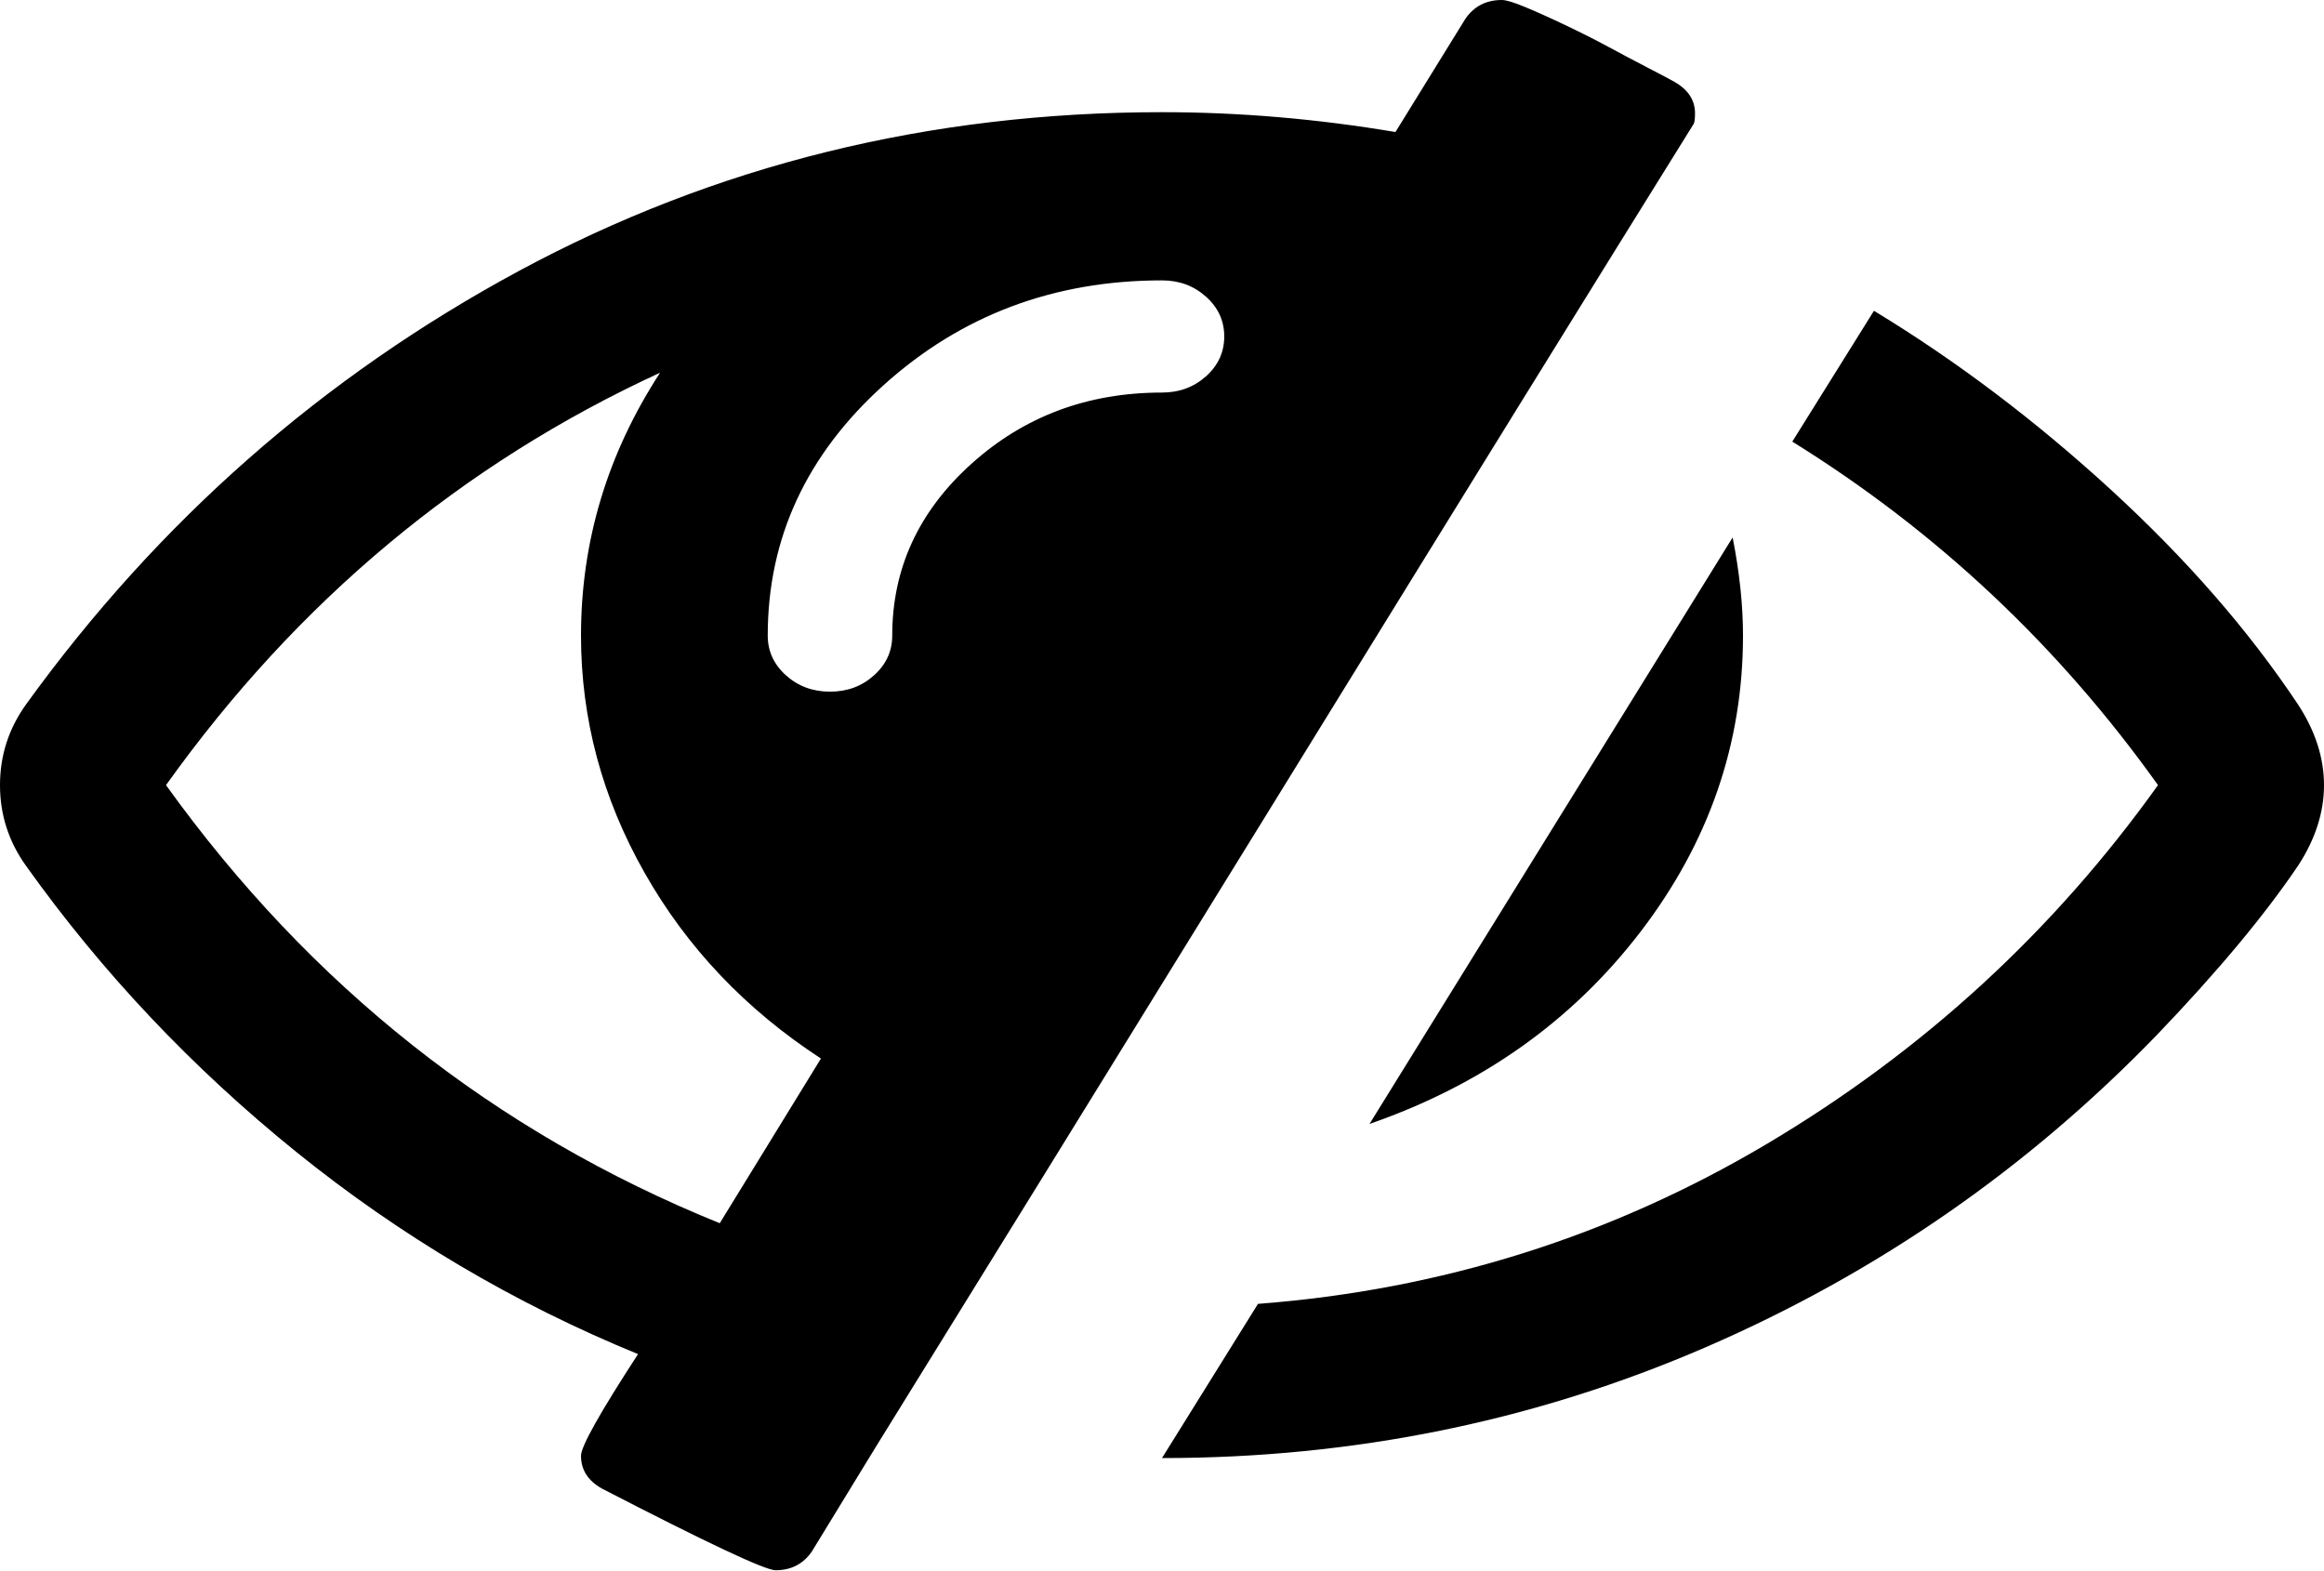
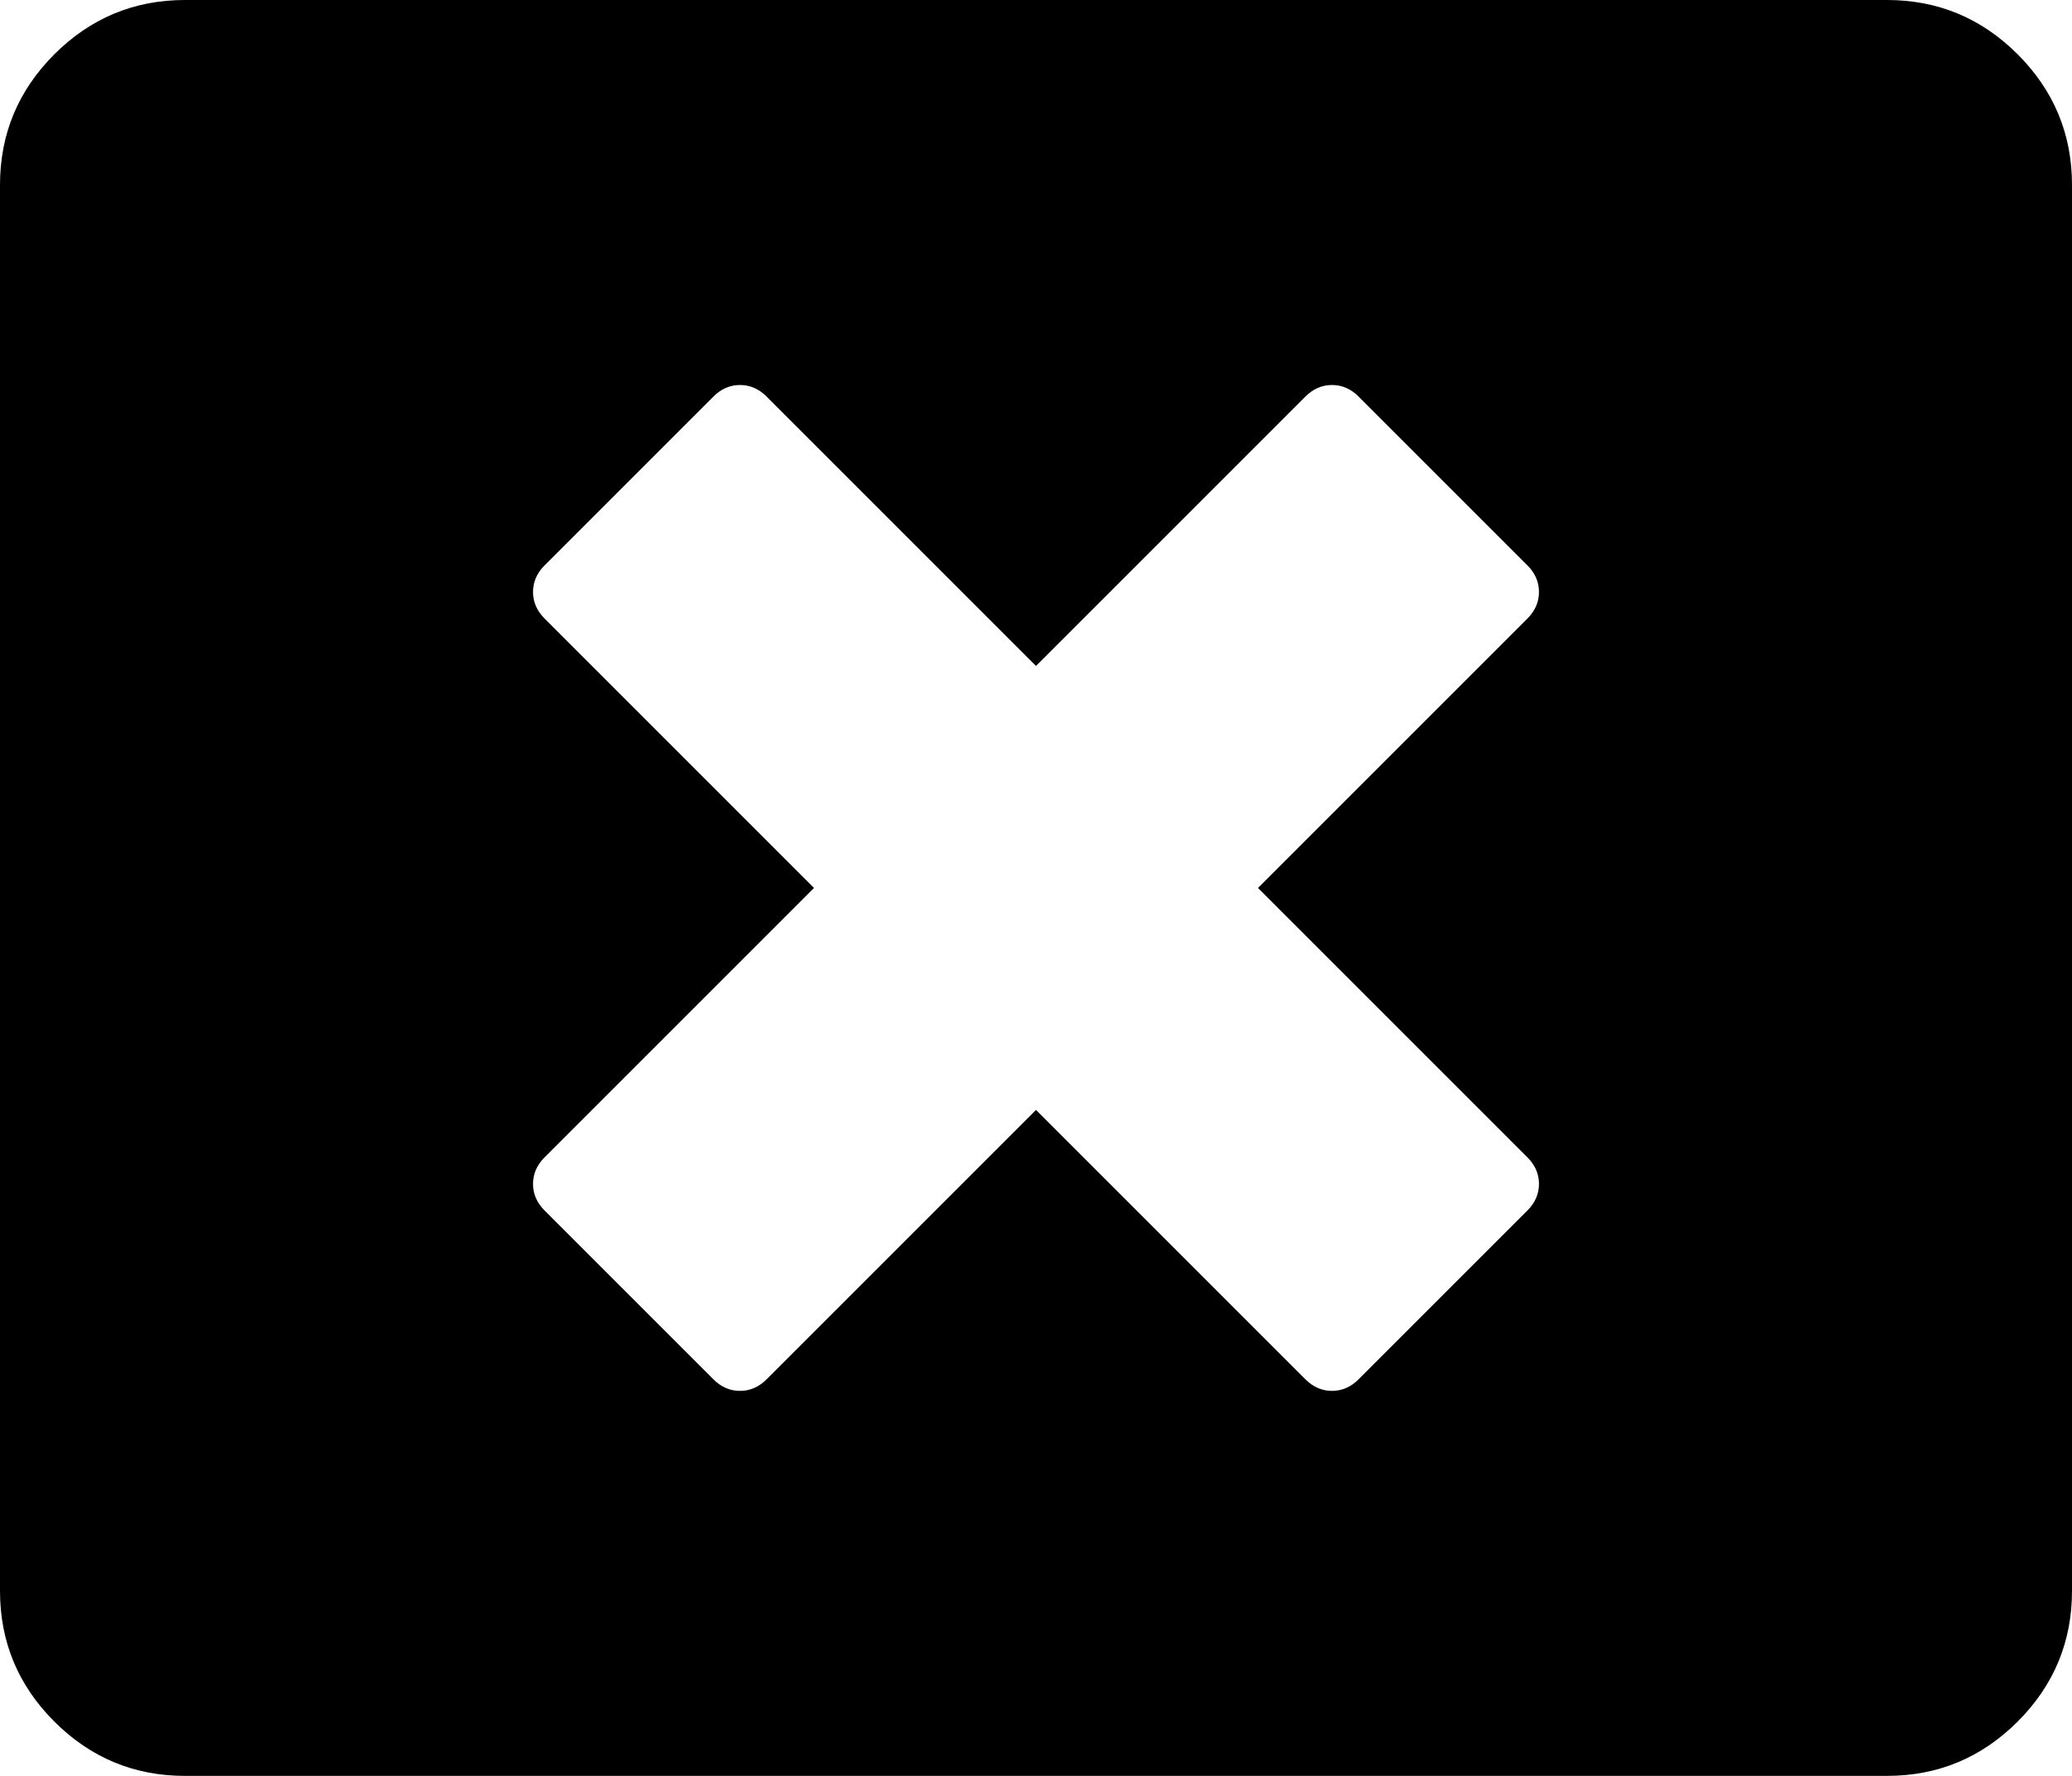
- <svg xmlns="http://www.w3.org/2000/svg" version="1.1" width="37px" height="25px">
-   <g transform="matrix(1 0 0 1 -272 -2642 )">
-     <path d="M 2.643 12.5  C 4.942 15.699  7.88 18.025  11.459 19.475  L 13.07 16.853  C 11.872 16.071  10.936 15.086  10.262 13.895  C 9.587 12.705  9.25 11.446  9.25 10.119  C 9.25 8.619  9.67 7.223  10.509 5.934  C 7.357 7.385  4.735 9.573  2.643 12.5  Z M 19.202 5.99  C 19.395 5.816  19.491 5.605  19.491 5.357  C 19.491 5.109  19.395 4.898  19.202 4.725  C 19.009 4.551  18.775 4.464  18.5 4.464  C 16.779 4.464  15.303 5.019  14.071 6.129  C 12.839 7.239  12.223 8.569  12.223 10.119  C 12.223 10.367  12.32 10.578  12.512 10.751  C 12.705 10.925  12.939 11.012  13.214 11.012  C 13.49 11.012  13.724 10.925  13.916 10.751  C 14.109 10.578  14.205 10.367  14.205 10.119  C 14.205 9.053  14.625 8.141  15.465 7.385  C 16.305 6.628  17.316 6.25  18.5 6.25  C 18.775 6.25  19.009 6.163  19.202 5.99  Z M 26.656 1.302  C 26.876 1.426  26.986 1.594  26.986 1.804  C 26.986 1.891  26.979 1.947  26.965 1.972  C 25.506 4.315  23.331 7.831  20.441 12.519  C 17.55 17.206  15.382 20.716  13.937 23.047  L 12.925 24.702  C 12.788 24.901  12.595 25  12.347 25  C 12.182 25  11.26 24.566  9.58 23.698  C 9.36 23.574  9.25 23.4  9.25 23.177  C 9.25 23.028  9.553 22.489  10.158 21.559  C 8.19 20.753  6.377 19.68  4.718 18.341  C 3.059 17.001  1.624 15.482  0.413 13.783  C 0.138 13.399  0 12.971  0 12.5  C 0 12.029  0.138 11.601  0.413 11.217  C 2.519 8.302  5.134 6.002  8.259 4.315  C 11.384 2.629  14.797 1.786  18.5 1.786  C 19.725 1.786  20.964 1.891  22.217 2.102  L 23.331 0.298  C 23.469 0.099  23.662 0  23.91 0  C 23.978 0  24.102 0.037  24.281 0.112  C 24.46 0.186  24.674 0.282  24.921 0.4  C 25.169 0.518  25.396 0.632  25.603 0.744  C 25.809 0.856  26.026 0.97  26.253 1.088  C 26.48 1.206  26.614 1.277  26.656 1.302  Z M 27.585 8.557  C 27.695 9.115  27.75 9.635  27.75 10.119  C 27.75 11.843  27.206 13.415  26.119 14.834  C 25.031 16.254  23.593 17.274  21.804 17.894  L 27.585 8.557  Z M 36.587 11.217  C 36.862 11.638  37 12.066  37 12.5  C 37 12.934  36.862 13.362  36.587 13.783  C 36.05 14.577  35.3 15.476  34.336 16.481  C 32.272 18.614  29.88 20.269  27.162 21.447  C 24.443 22.625  21.556 23.214  18.5 23.214  L 20.028 20.759  C 22.946 20.536  25.647 19.686  28.132 18.211  C 30.617 16.735  32.692 14.831  34.357 12.5  C 32.774 10.28  30.833 8.457  28.535 7.031  L 29.835 4.948  C 31.143 5.742  32.399 6.69  33.604 7.794  C 34.808 8.898  35.802 10.038  36.587 11.217  Z " fill-rule="nonzero" fill="#000000" stroke="none" transform="matrix(1 0 0 1 272 2642 )" />
+ <svg xmlns="http://www.w3.org/2000/svg" version="1.1" width="28px" height="24px">
+   <g transform="matrix(1 0 0 1 -349 -1696 )">
+     <path d="M 18 18.797  C 18.135 18.797  18.255 18.745  18.359 18.641  L 20.641 16.359  C 20.745 16.255  20.797 16.135  20.797 16  C 20.797 15.865  20.745 15.745  20.641 15.641  L 17 12  L 20.641 8.359  C 20.745 8.255  20.797 8.135  20.797 8  C 20.797 7.865  20.745 7.745  20.641 7.641  L 18.359 5.359  C 18.255 5.255  18.135 5.203  18 5.203  C 17.865 5.203  17.745 5.255  17.641 5.359  L 14 9  L 10.359 5.359  C 10.255 5.255  10.135 5.203  10 5.203  C 9.865 5.203  9.745 5.255  9.641 5.359  L 7.359 7.641  C 7.255 7.745  7.203 7.865  7.203 8  C 7.203 8.135  7.255 8.255  7.359 8.359  L 11 12  L 7.359 15.641  C 7.255 15.745  7.203 15.865  7.203 16  C 7.203 16.135  7.255 16.255  7.359 16.359  L 9.641 18.641  C 9.745 18.745  9.865 18.797  10 18.797  C 10.135 18.797  10.255 18.745  10.359 18.641  L 14 15  L 17.641 18.641  C 17.745 18.745  17.865 18.797  18 18.797  Z M 27.266 0.734  C 27.755 1.224  28 1.812  28 2.5  L 28 21.5  C 28 22.188  27.755 22.776  27.266 23.266  C 26.776 23.755  26.188 24  25.5 24  L 2.5 24  C 1.812 24  1.224 23.755  0.734 23.266  C 0.245 22.776  0 22.188  0 21.5  L 0 2.5  C 0 1.812  0.245 1.224  0.734 0.734  C 1.224 0.245  1.812 0  2.5 0  L 25.5 0  C 26.188 0  26.776 0.245  27.266 0.734  Z " fill-rule="nonzero" fill="#000000" stroke="none" transform="matrix(1 0 0 1 349 1696 )" />
  </g>
</svg>
